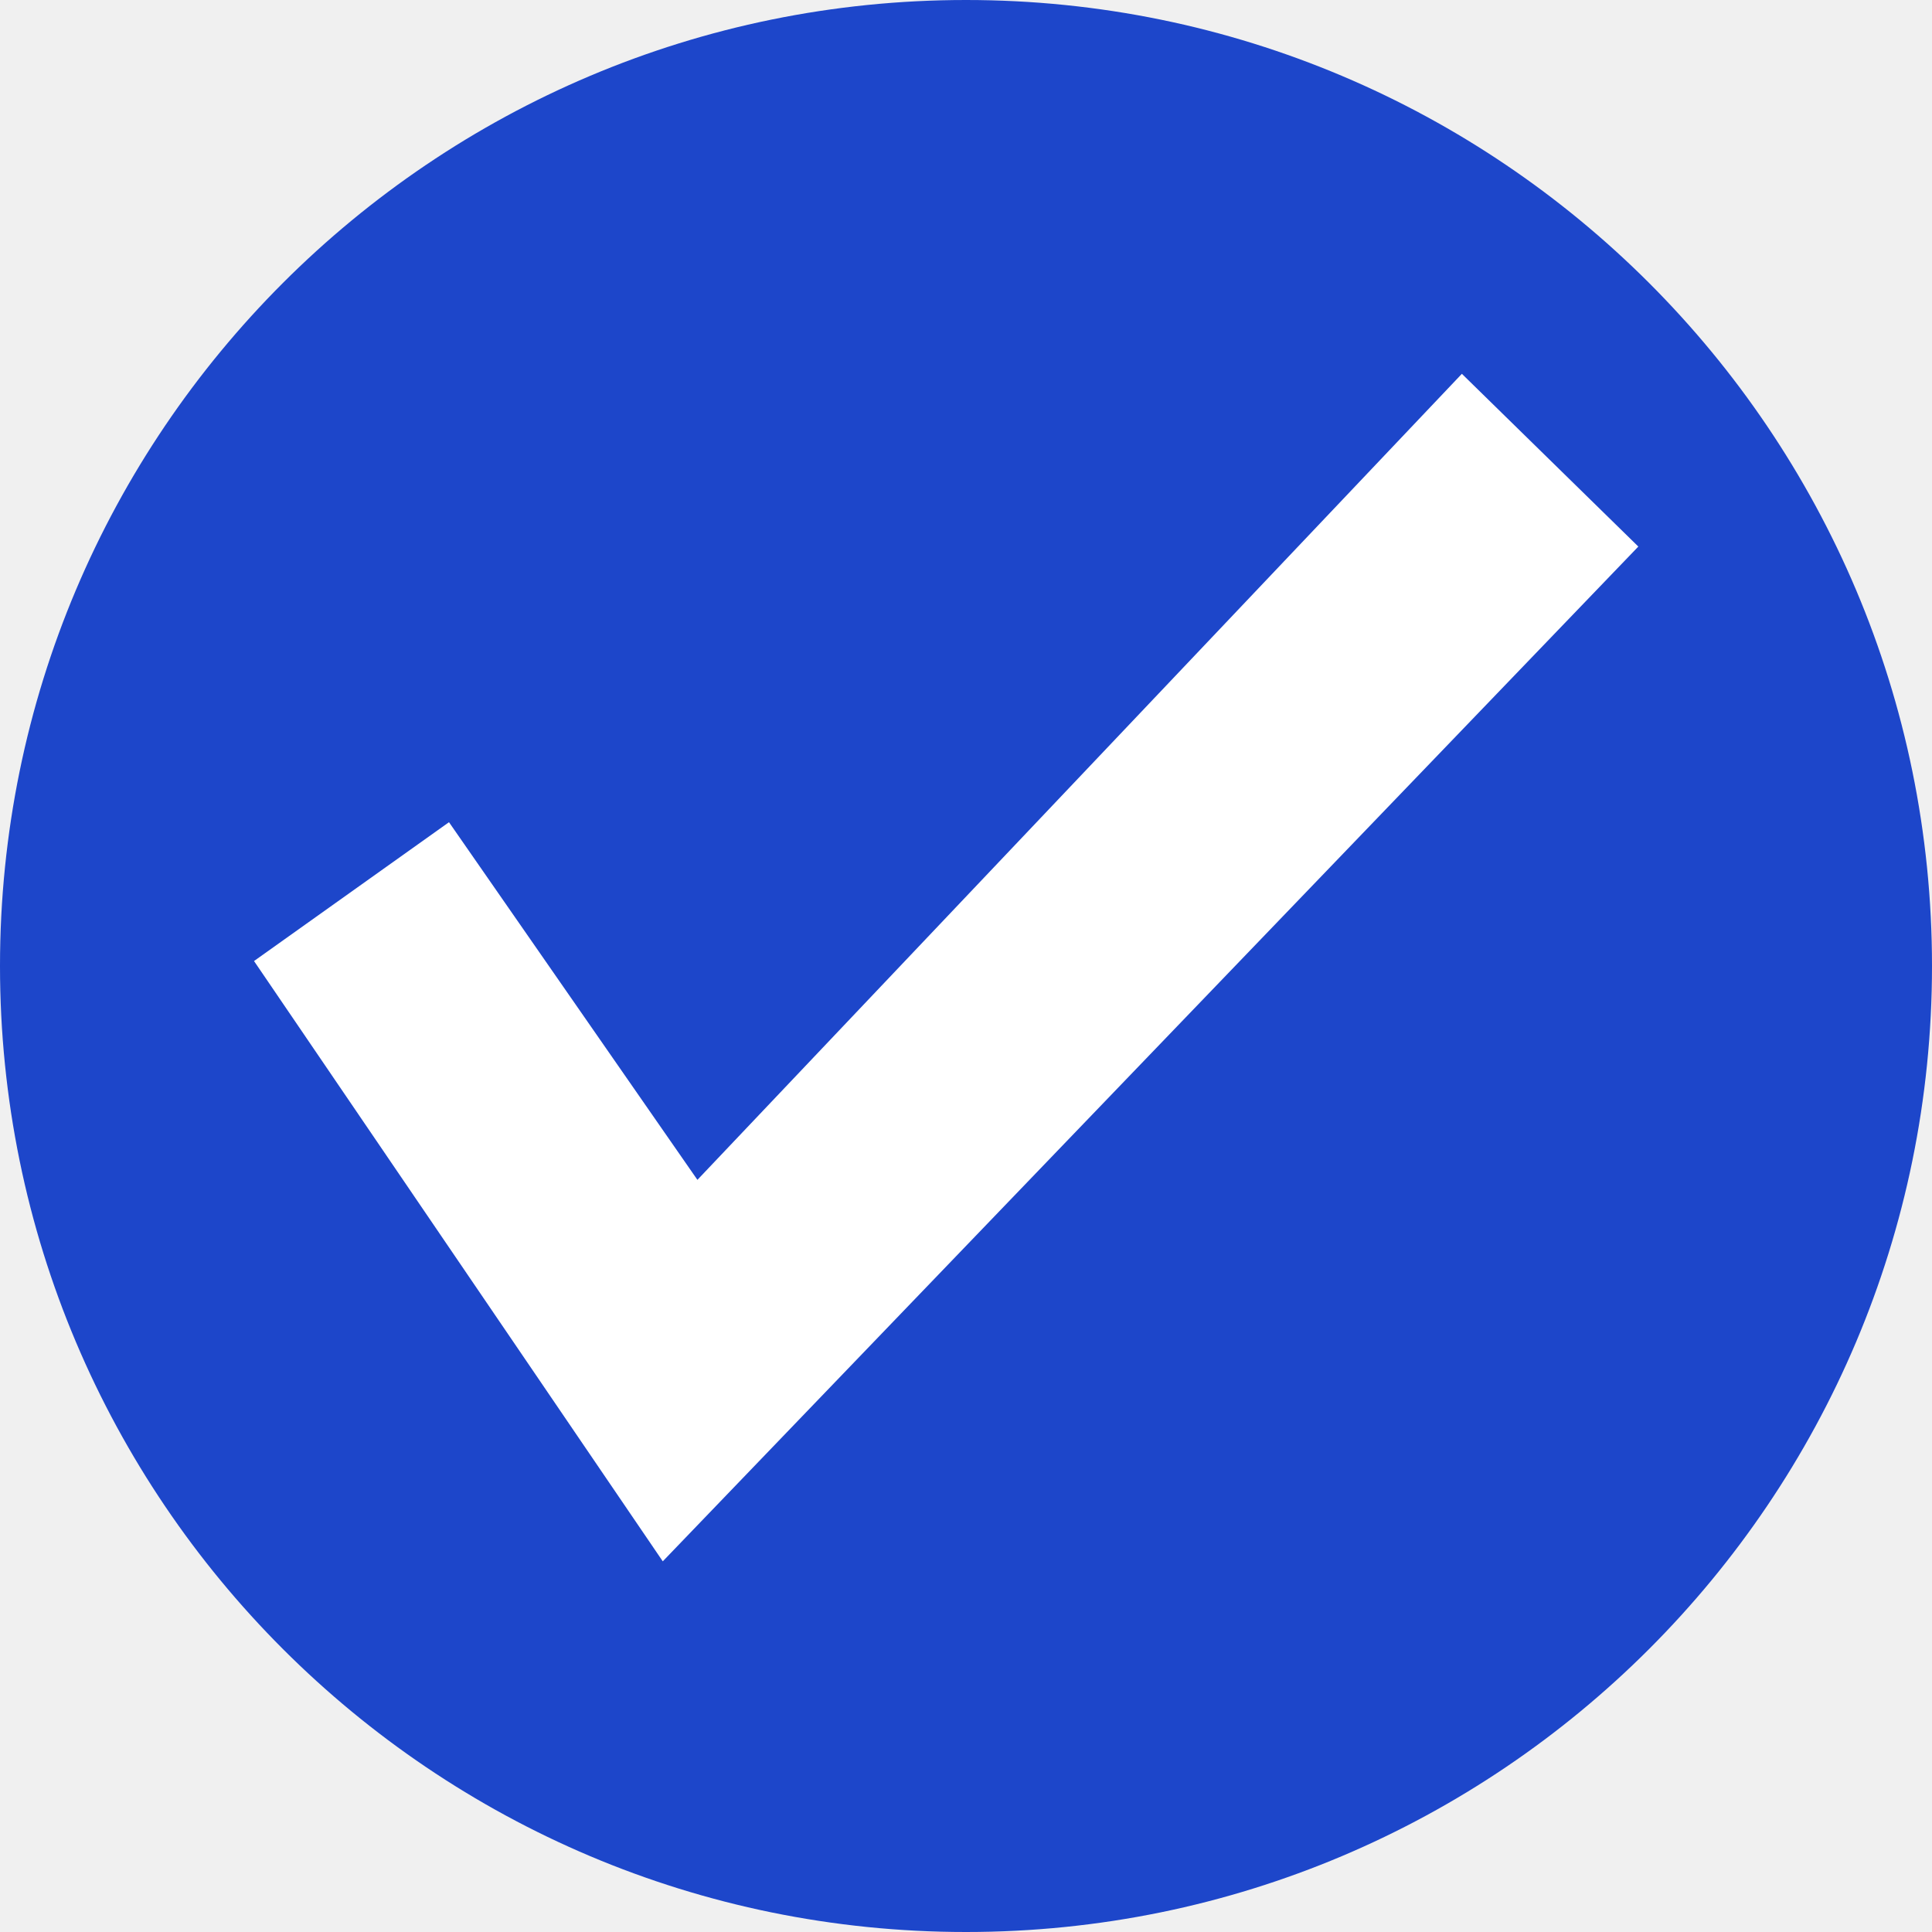
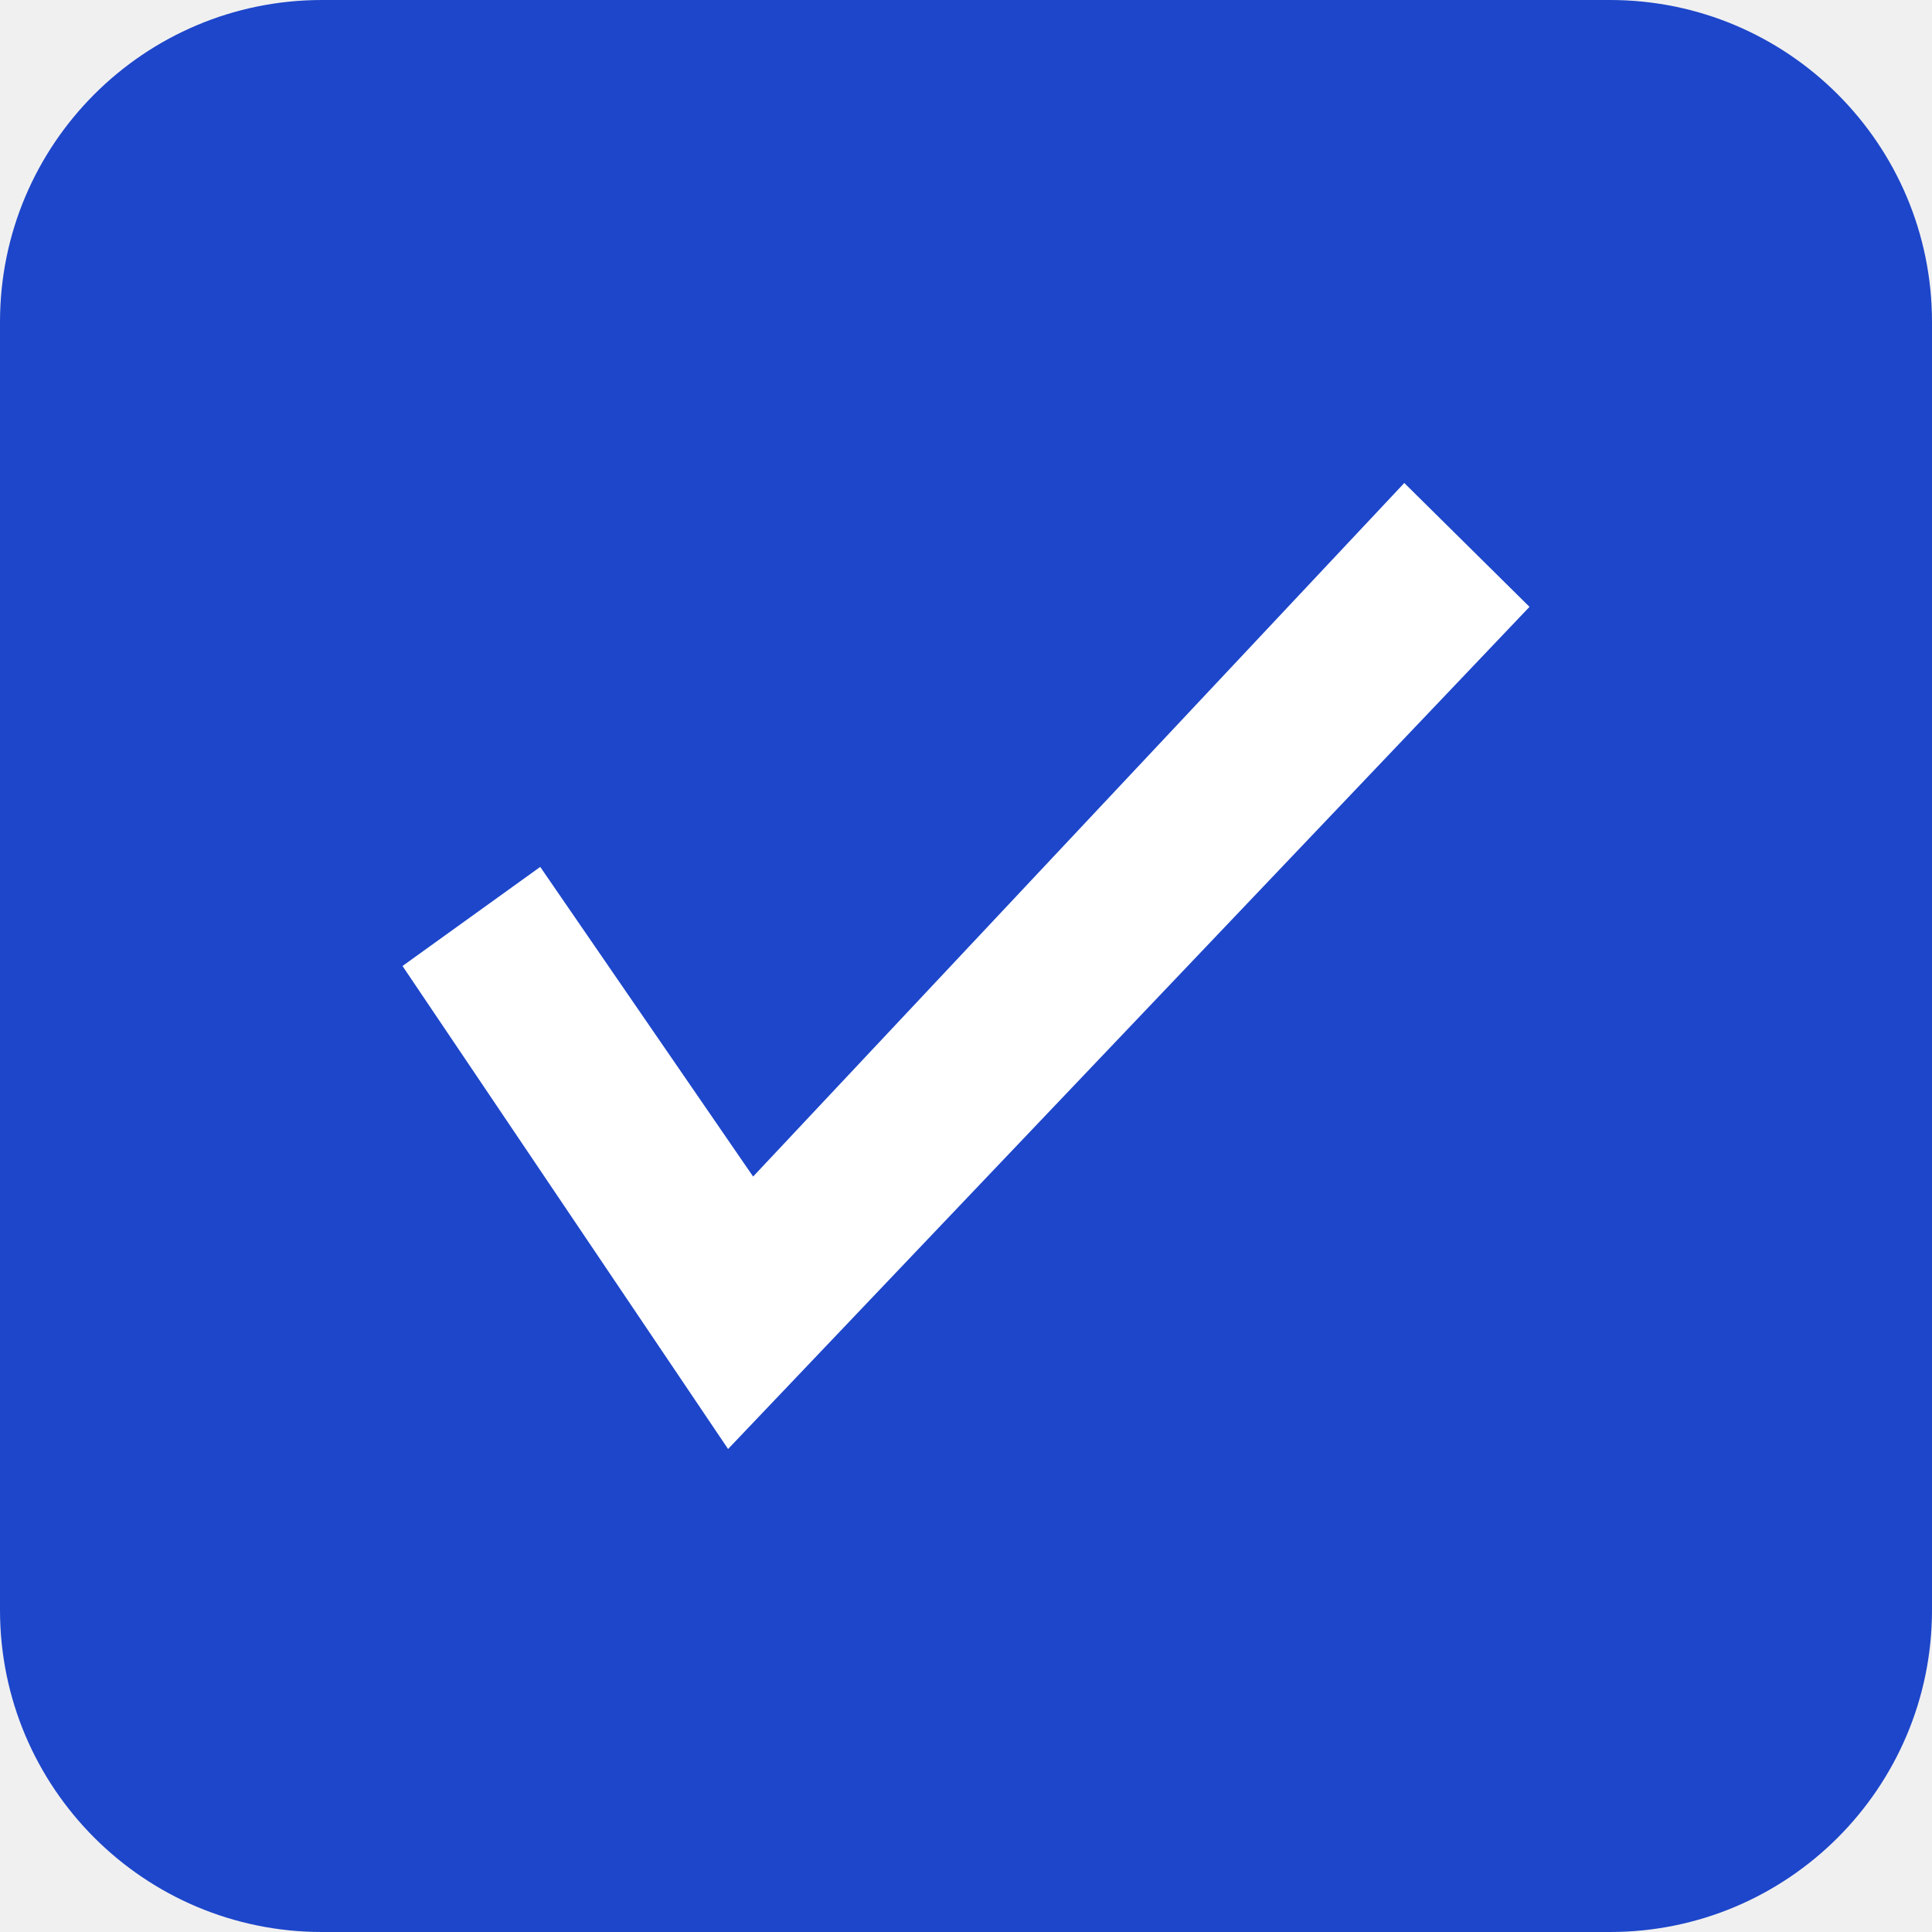
<svg xmlns="http://www.w3.org/2000/svg" width="48" height="48" viewBox="0 0 48 48" fill="none">
-   <circle cx="24" cy="24" r="24" fill="#1D46CA" />
-   <path d="M11.033 21.128L7 24L16.533 38L40 13.59L36.333 10L17.267 30.103L11.033 21.128Z" fill="white" stroke="white" />
+   <rect width="48" height="48" rx="8" fill="#1D46CA" />
+   <path d="M13.422 21.538L10 24L18.089 36L38 15.077L34.889 12L18.711 29.231L13.422 21.538Z" fill="white" />
</svg>
